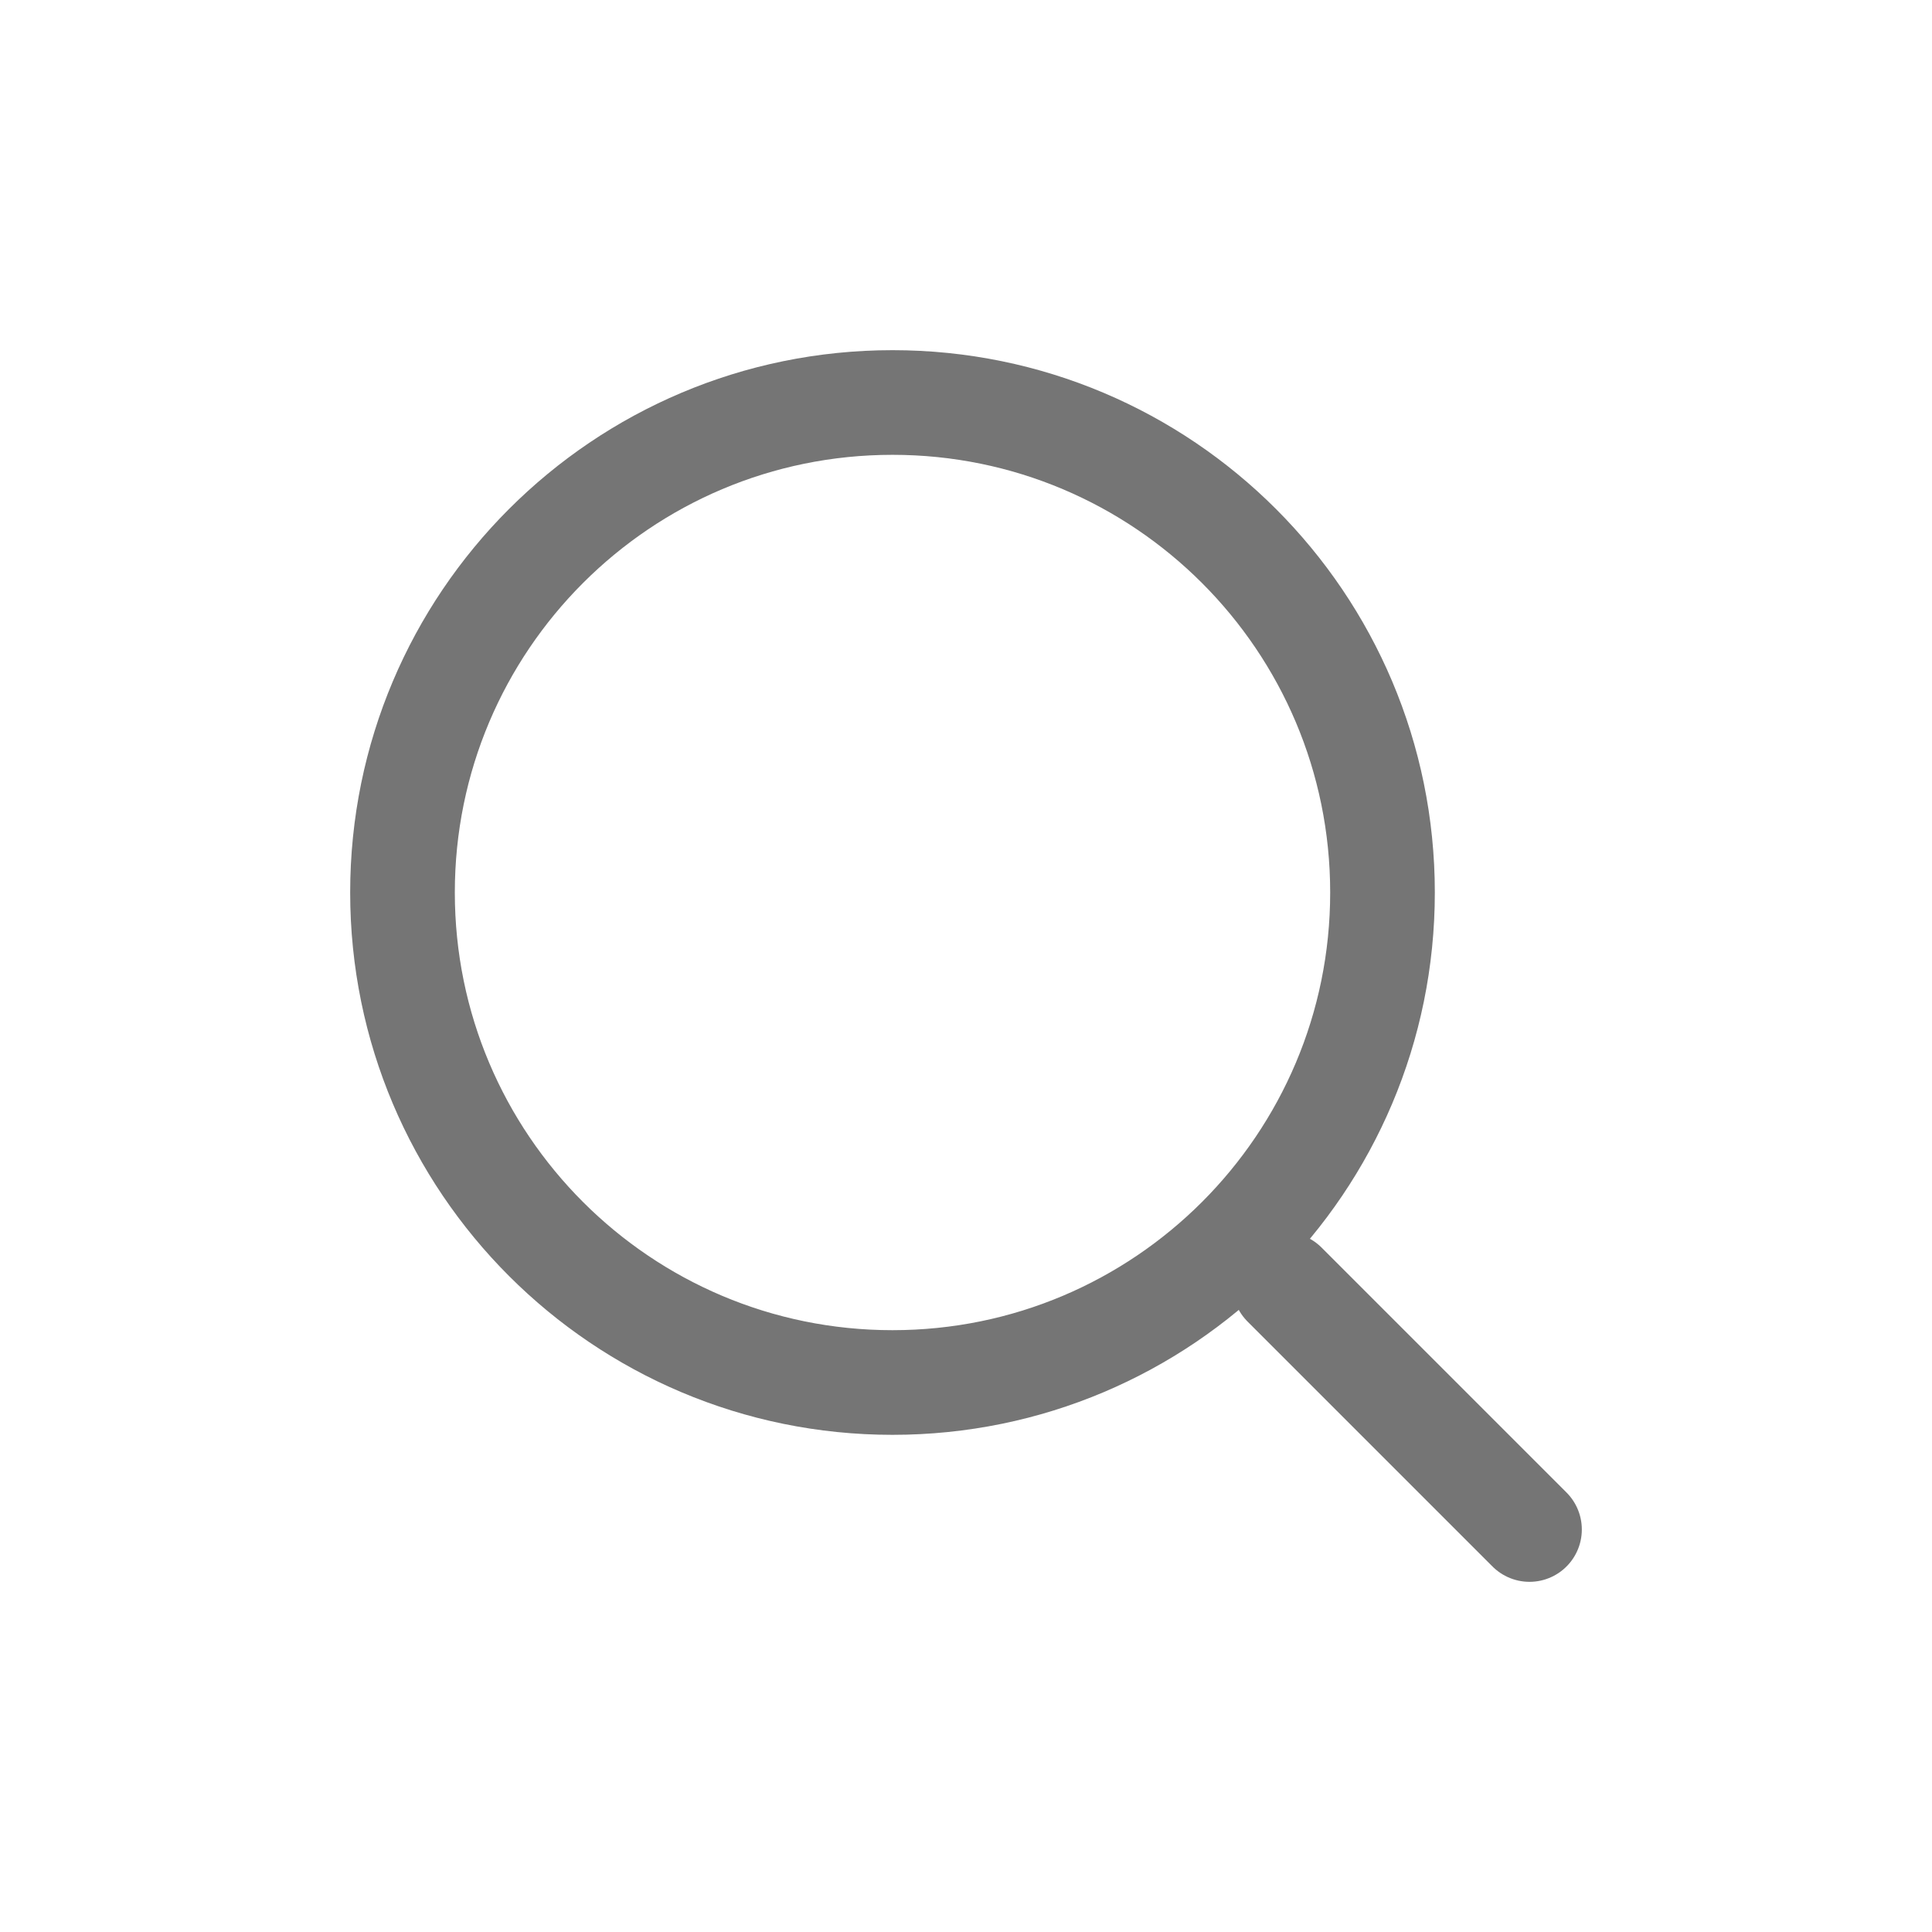
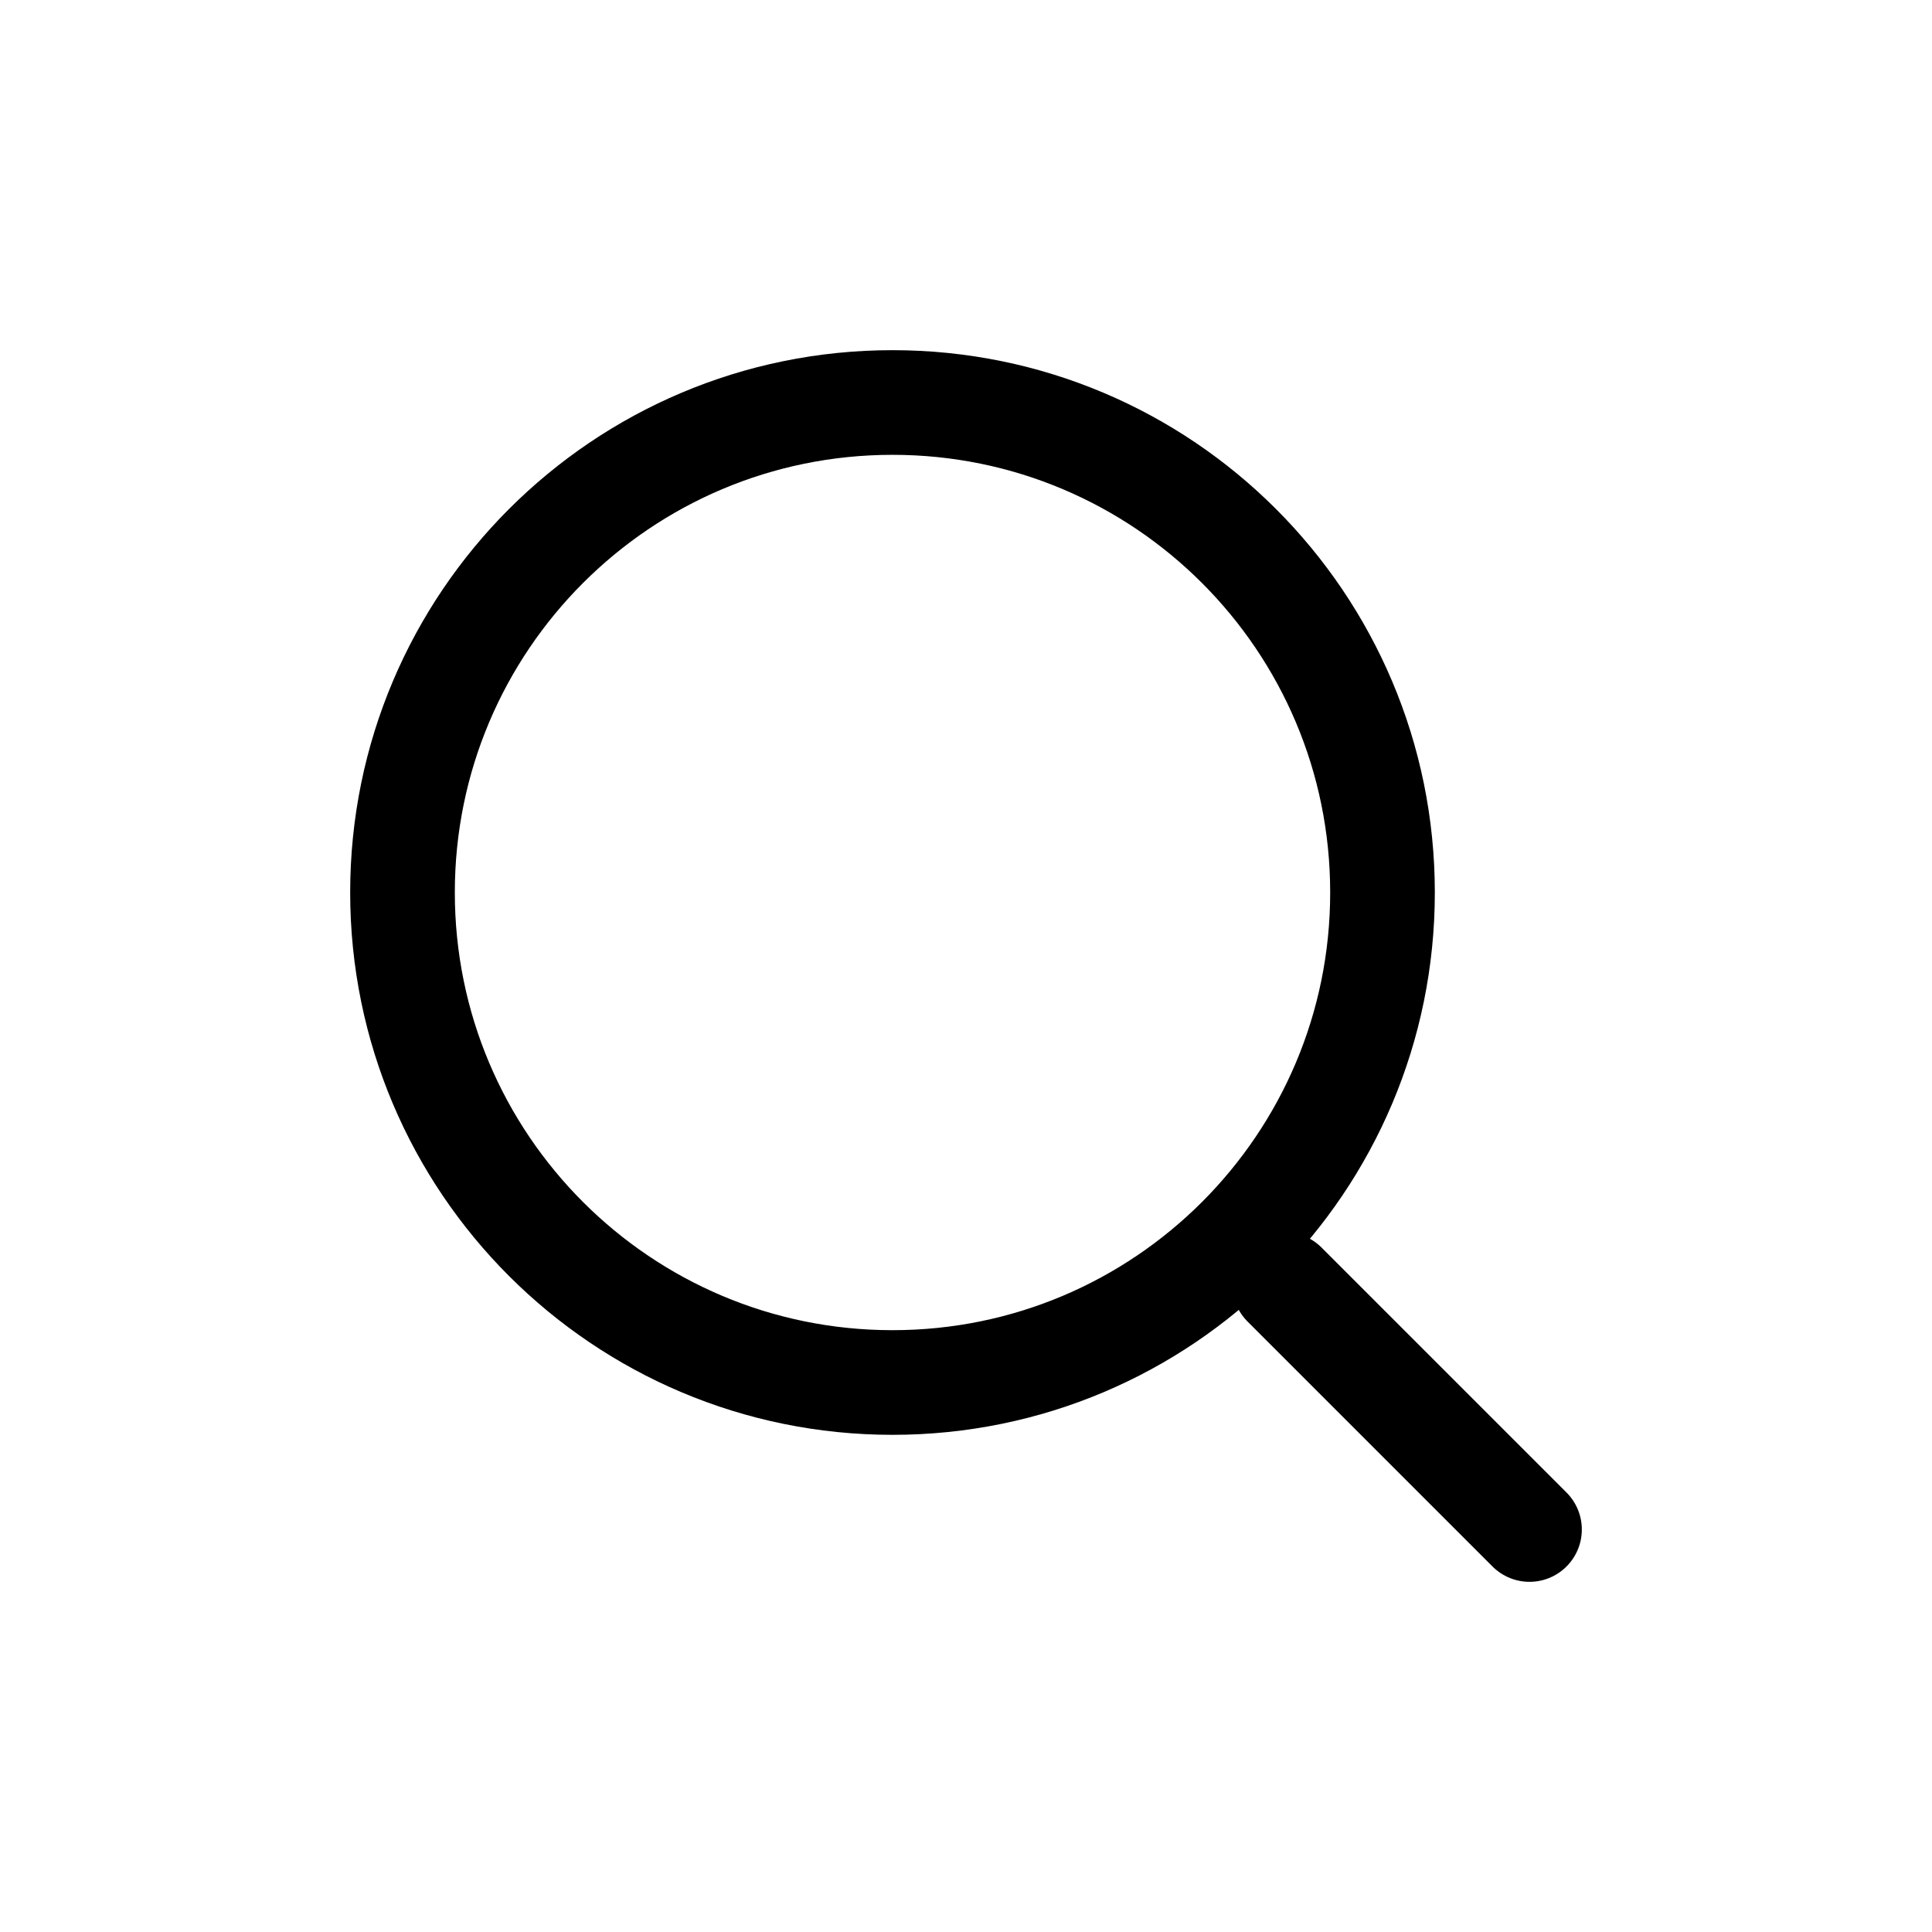
<svg xmlns="http://www.w3.org/2000/svg" width="24" height="24" viewBox="0 0 24 24" fill="none">
-   <path d="M15.957 15.957L19 19M17.174 11.087C17.174 14.449 14.449 17.174 11.087 17.174C7.725 17.174 5 14.449 5 11.087C5 7.725 7.725 5 11.087 5C14.449 5 17.174 7.725 17.174 11.087Z" stroke="#757575" stroke-width="1.3" stroke-linecap="round" />
+   <path d="M15.957 15.957L19 19M17.174 11.087C17.174 14.449 14.449 17.174 11.087 17.174C7.725 17.174 5 14.449 5 11.087C5 7.725 7.725 5 11.087 5C14.449 5 17.174 7.725 17.174 11.087Z" stroke="currentColor" stroke-width="1.3" stroke-linecap="round" />
</svg>
